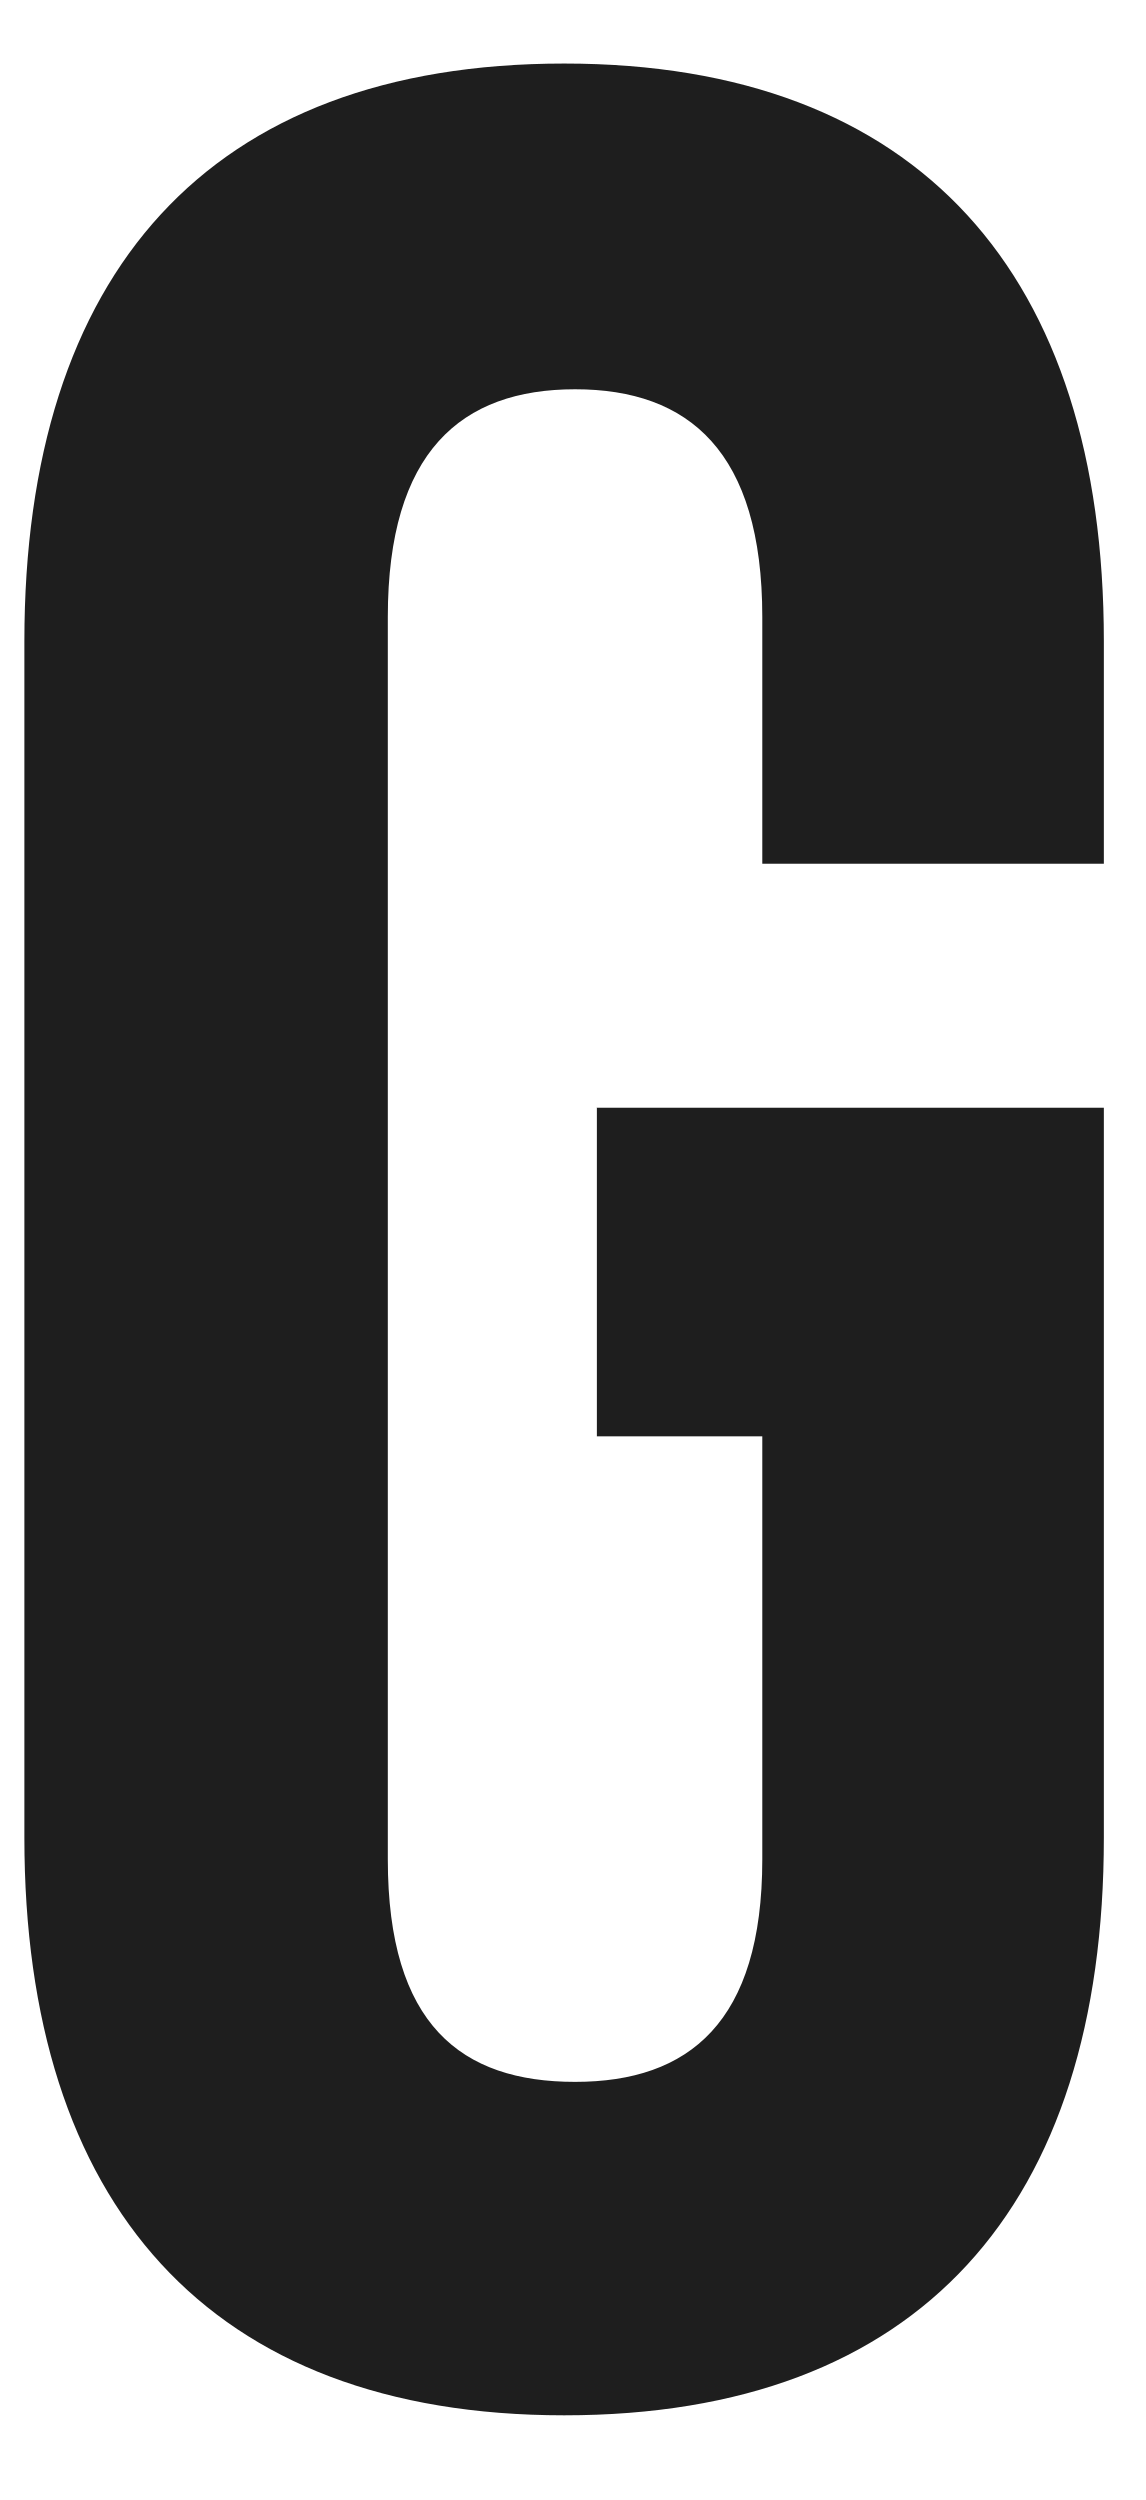
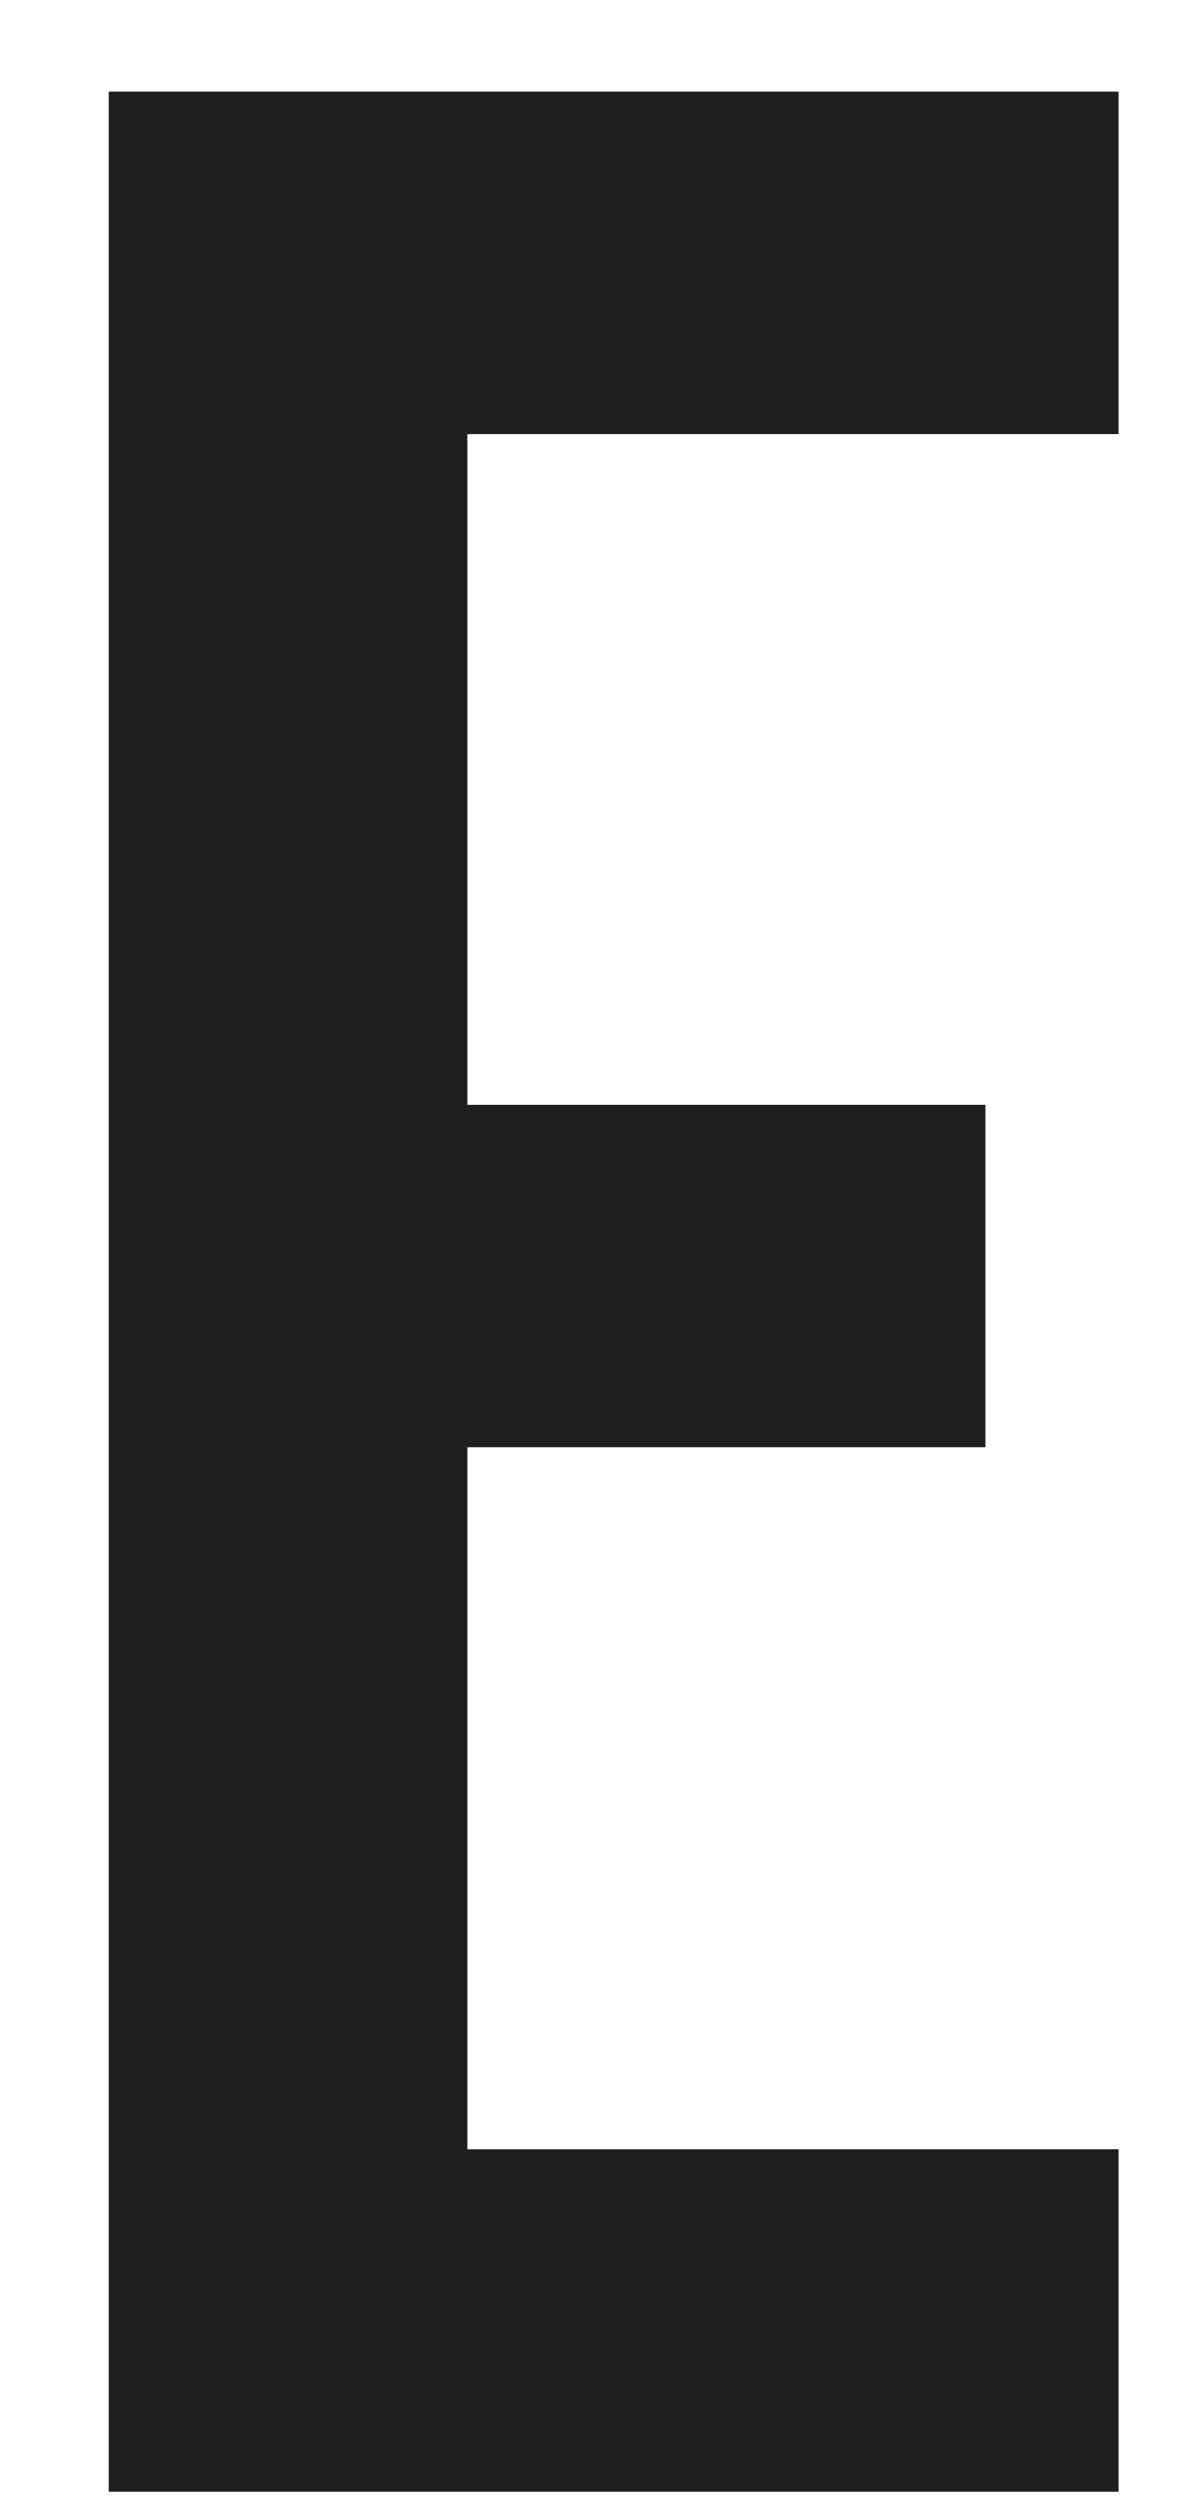
- <svg xmlns="http://www.w3.org/2000/svg" version="1.1" width="11px" height="24px">
-   <g transform="matrix(1 0 0 1 -223 -84 )">
-     <path d="M 5.73 10.638  L 5.727 10.634  L 10.597 10.634  L 10.597 17.64  C 10.597 21.181  8.827 23.187  5.416 23.187  C 2.004 23.187  0.234 21.157  0.234 17.64  L 0.234 6.157  C 0.234 2.617  2.004 0.61  5.416 0.61  C 8.827 0.61  10.597 2.64  10.597 6.157  L 10.597 8.292  L 7.318 8.292  L 7.318 5.923  C 7.318 4.336  6.614 3.737  5.521 3.737  C 4.427 3.737  3.723 4.336  3.723 5.923  L 3.723 17.85  C 3.723 19.438  4.427 19.986  5.521 19.986  C 6.614 19.986  7.318 19.414  7.318 17.85  L 7.318 13.789  L 5.73 13.789  L 5.73 10.638  Z " fill-rule="nonzero" fill="#1e1e1e" stroke="none" transform="matrix(1 0 0 1 223 84 )" />
+ <svg xmlns="http://www.w3.org/2000/svg" version="1.1" width="11px" height="23px">
+   <g transform="matrix(1 0 0 1 -235 -84 )">
+     <path d="M 4.3 3.994  C 4.3 3.994  4.3 10.164  4.3 10.164  L 9.066 10.164  L 9.066 13.315  L 4.3 13.315  L 4.3 19.773  L 10.291 19.773  L 10.291 22.924  L 1 22.924  L 1 0.843  L 10.291 0.843  L 10.291 3.994  L 4.3 3.994  Z " fill-rule="nonzero" fill="#1e1e1e" stroke="none" transform="matrix(1 0 0 1 235 84 )" />
  </g>
</svg>
